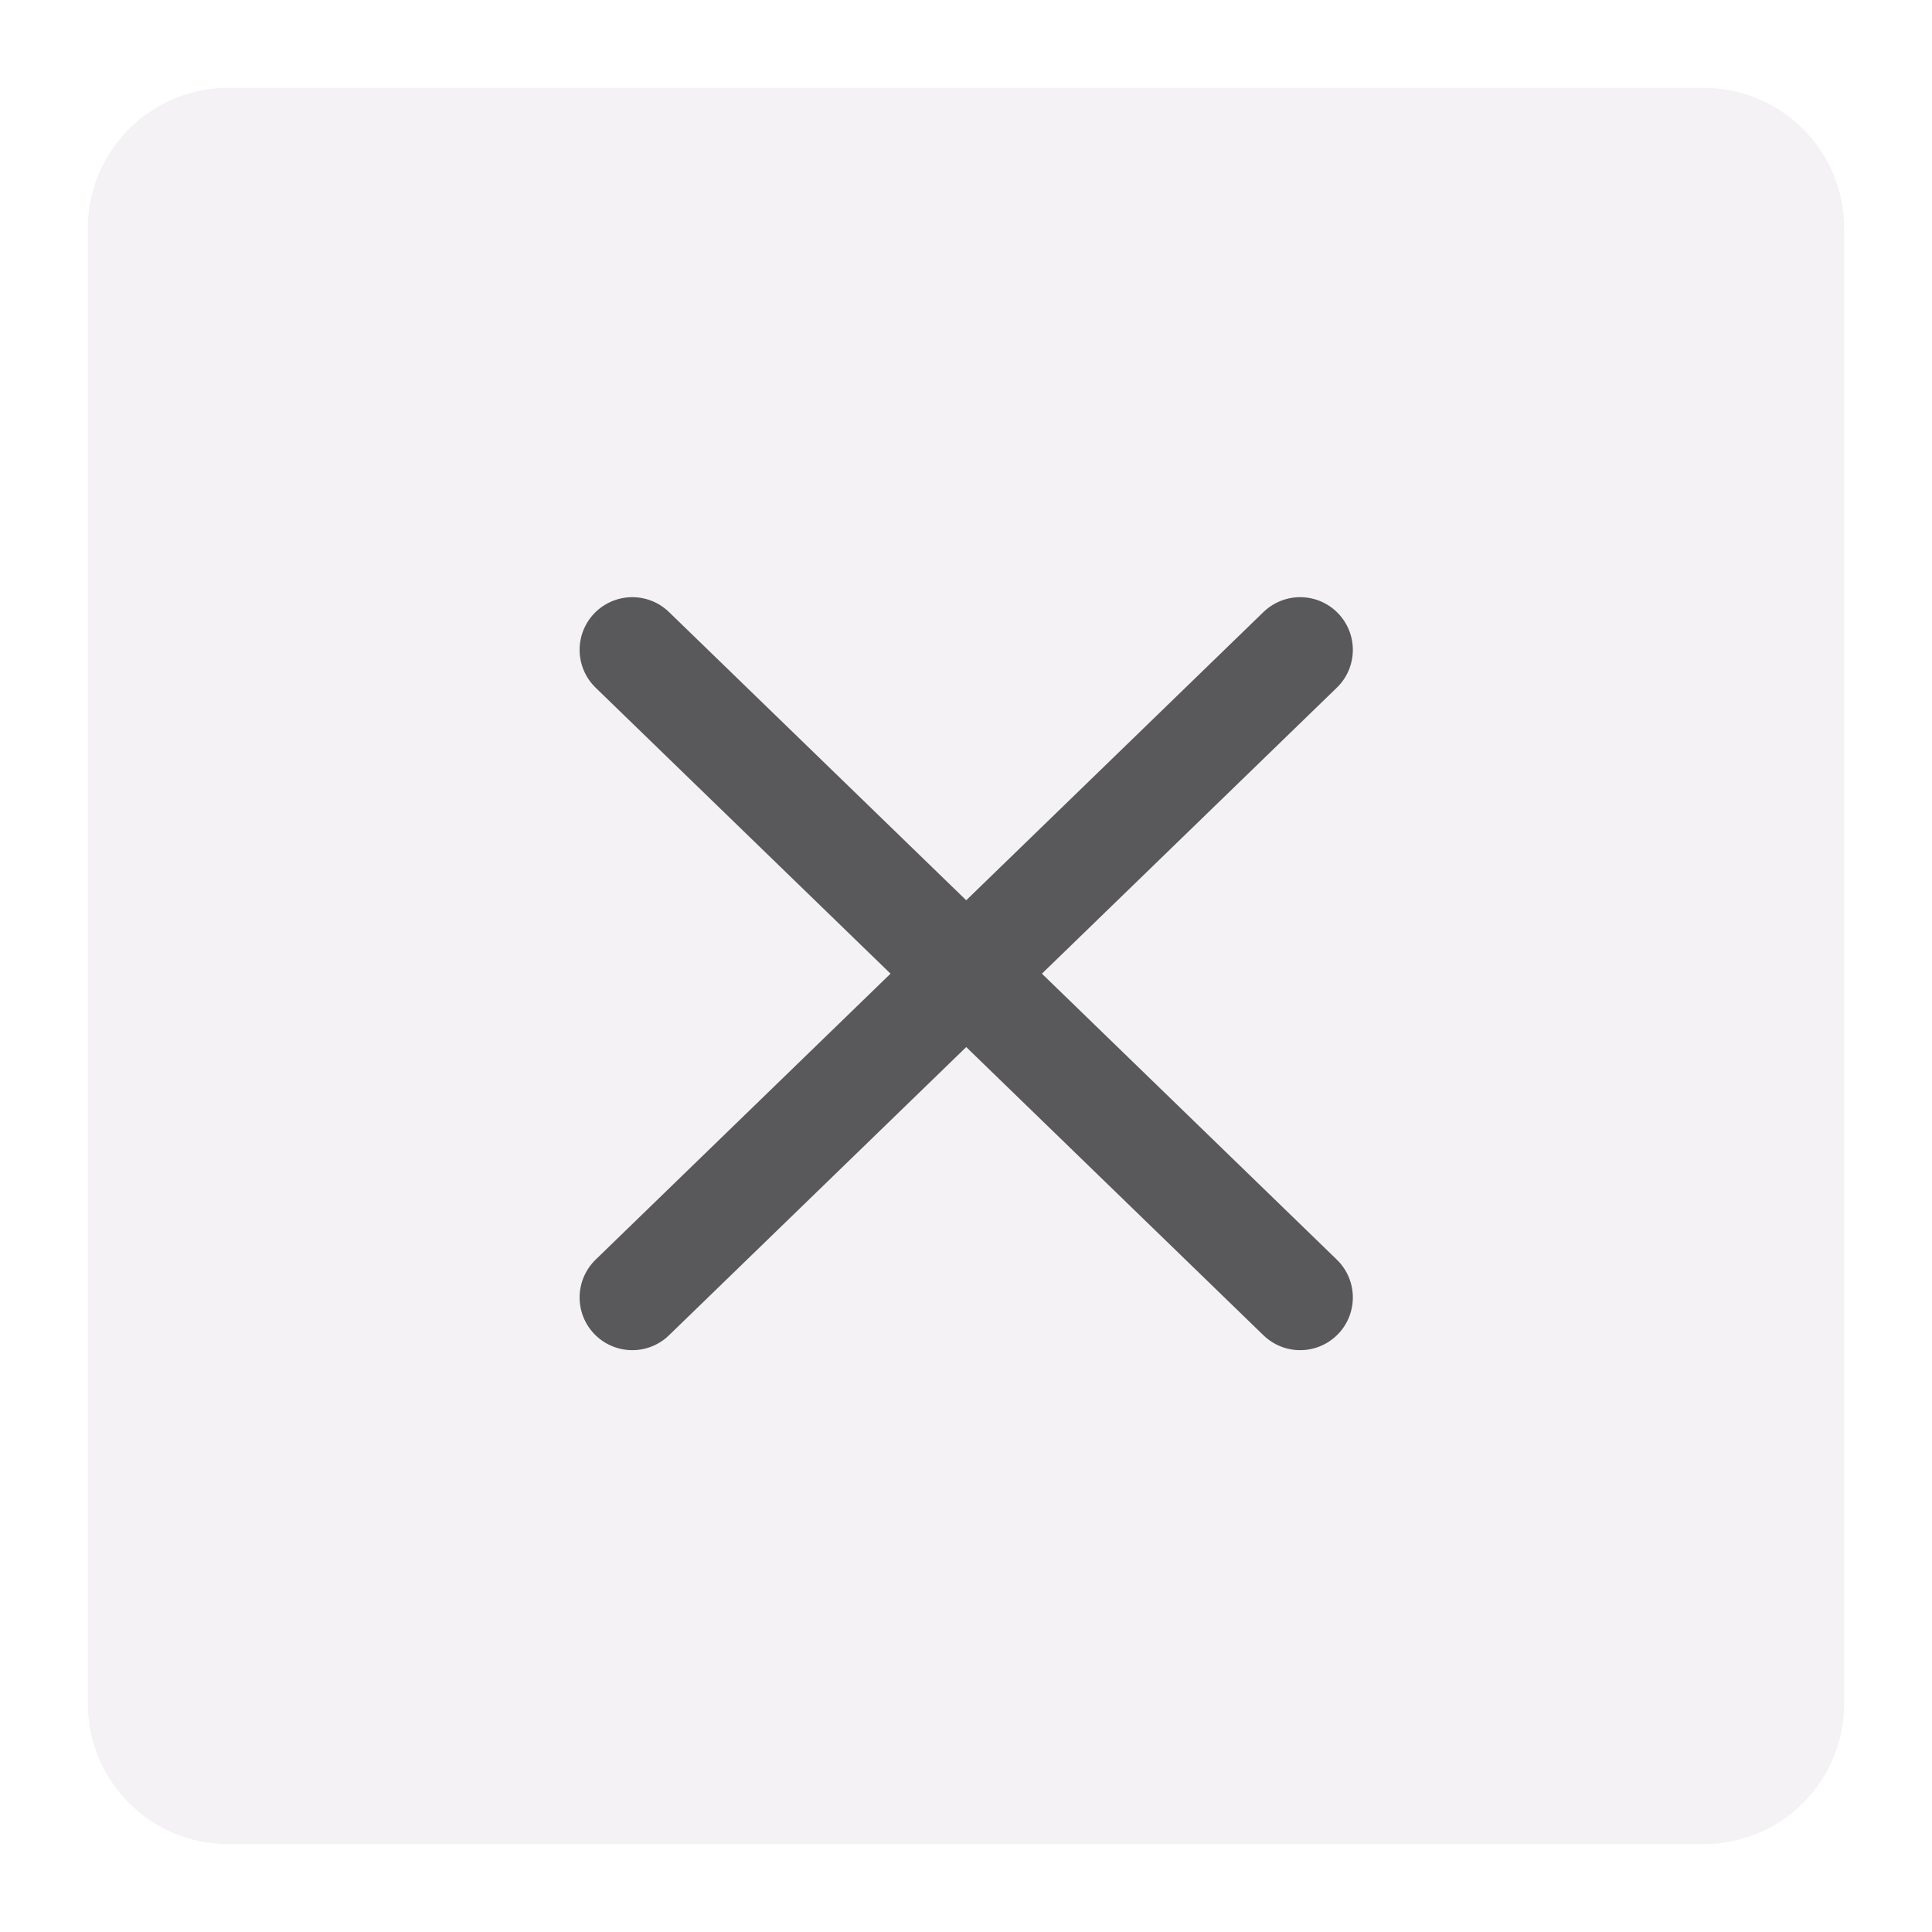
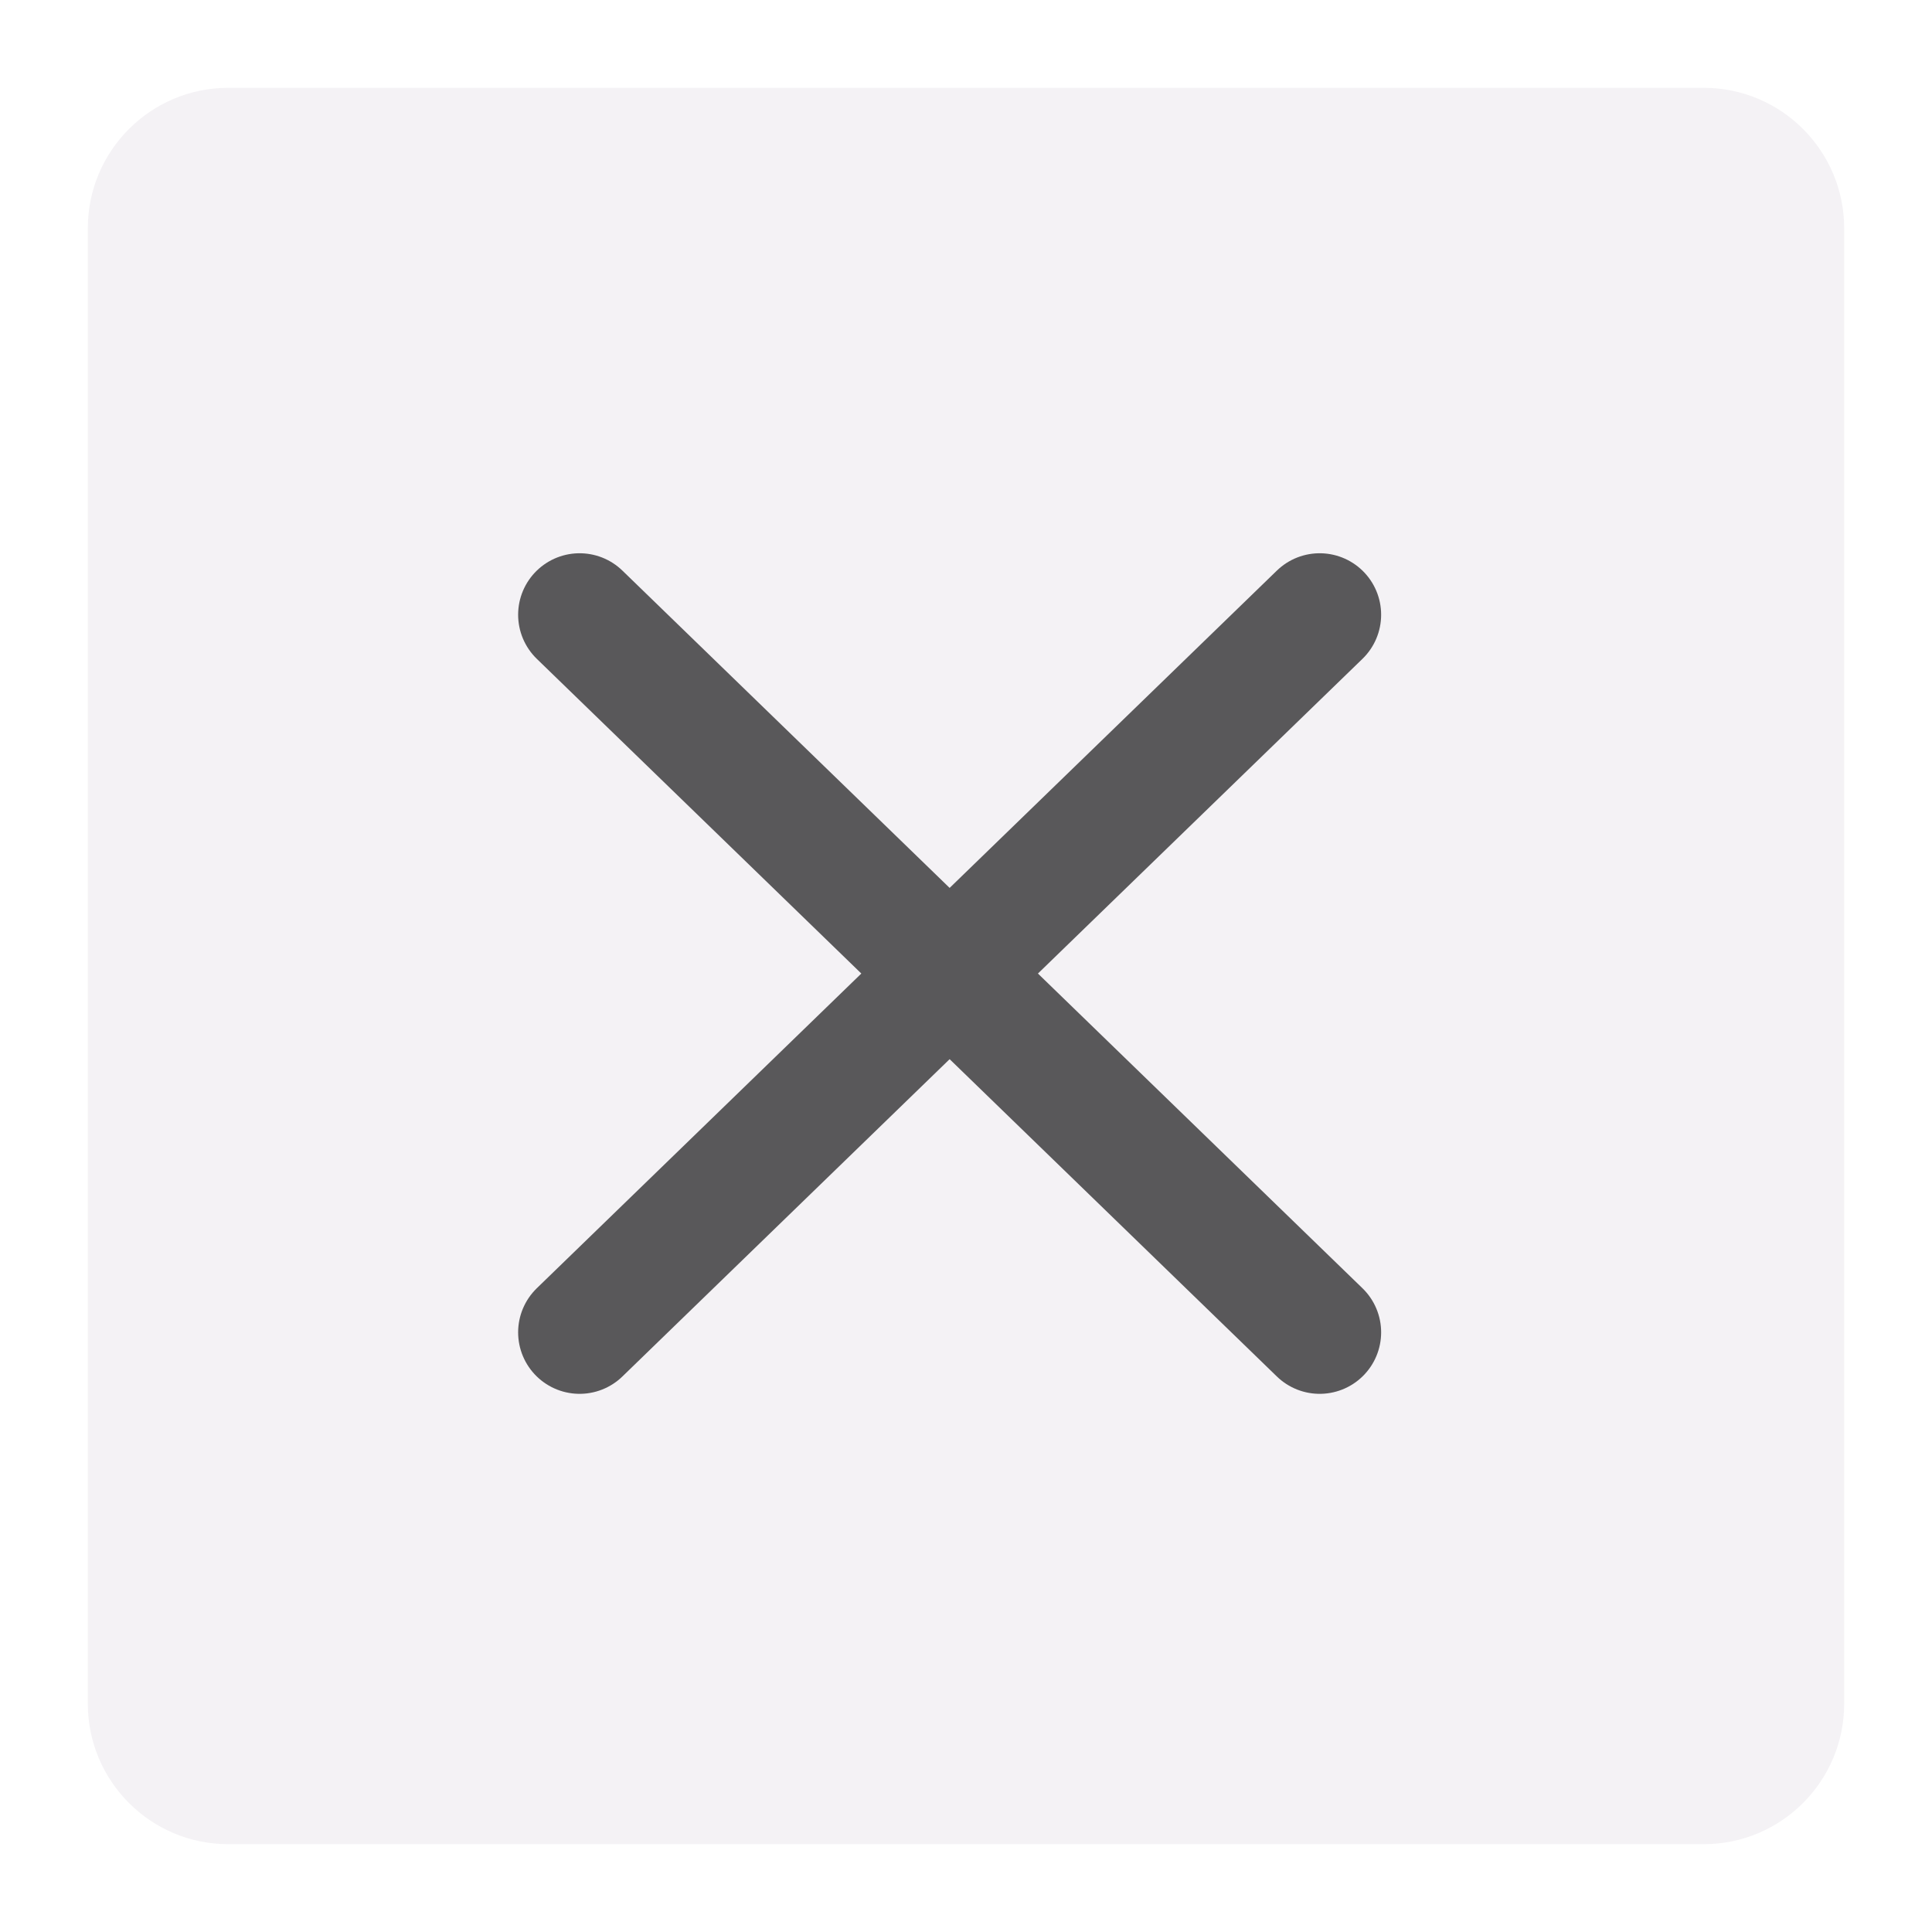
<svg xmlns="http://www.w3.org/2000/svg" width="110px" height="110px" viewBox="0 0 110 110" version="1.1">
  <g id="Miniature---Error" stroke="none" stroke-width="1" fill="none" fill-rule="evenodd">
    <rect id="Area" fill="#F4F2F5" x="5" y="5" width="100" height="100" rx="8" />
-     <g id="Icon" transform="translate(36, 37)" stroke="#59585A" stroke-linecap="round" stroke-width="6">
-       <line x1="38.025" y1="1.77891255e-14" x2="4.97379915e-14" y2="36.873" id="Line" />
-       <line x1="38.025" y1="1.06836981e-14" x2="4.61852778e-14" y2="36.873" id="Line" transform="translate(19.01265, 18.43651) scale(-1, 1) translate(-19.01265, -18.43651) " />
+     <g id="Icon" transform="translate(33, 35)" stroke="#59585A" stroke-linecap="round" stroke-width="7">
+       <line x1="42.136" y1="1.9328197e-14" x2="4.97379915e-14" y2="40.859" id="Line" />
+       <line x1="42.136" y1="1.22227697e-14" x2="4.61852778e-14" y2="40.859" id="Line" transform="translate(21.06807, 20.42965) scale(-1, 1) translate(-21.06807, -20.42965) " />
    </g>
  </g>
</svg>
